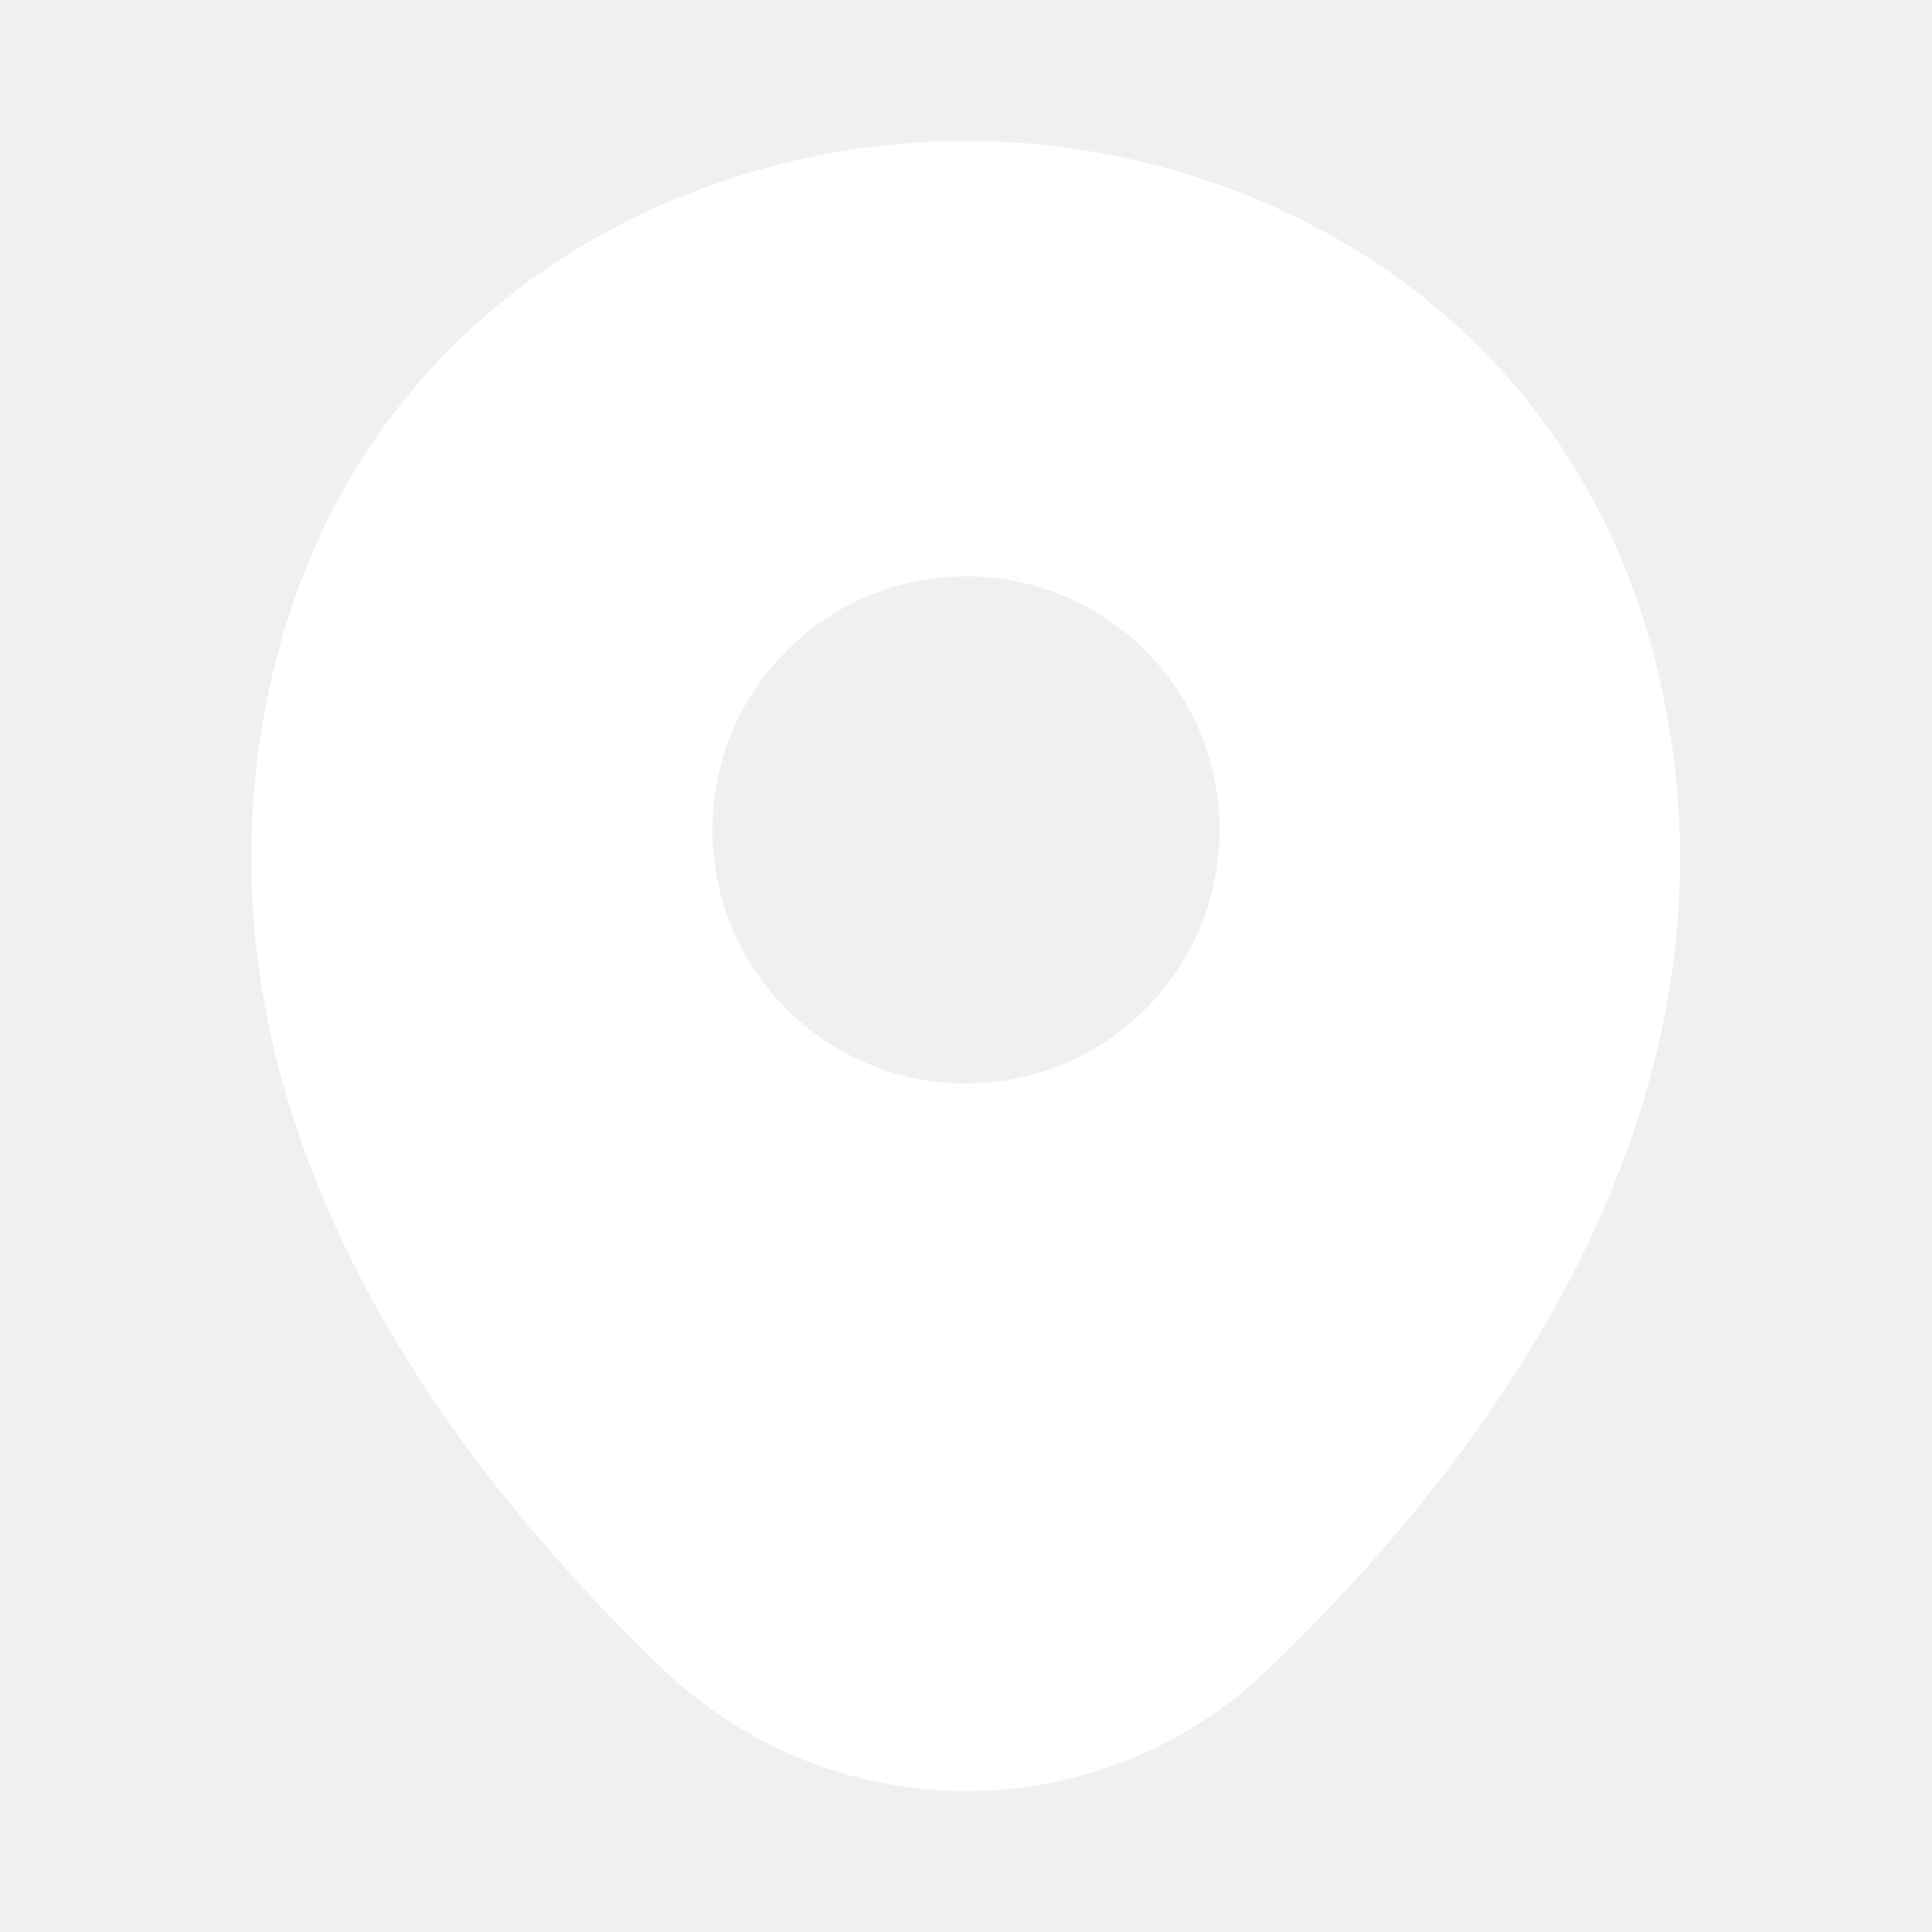
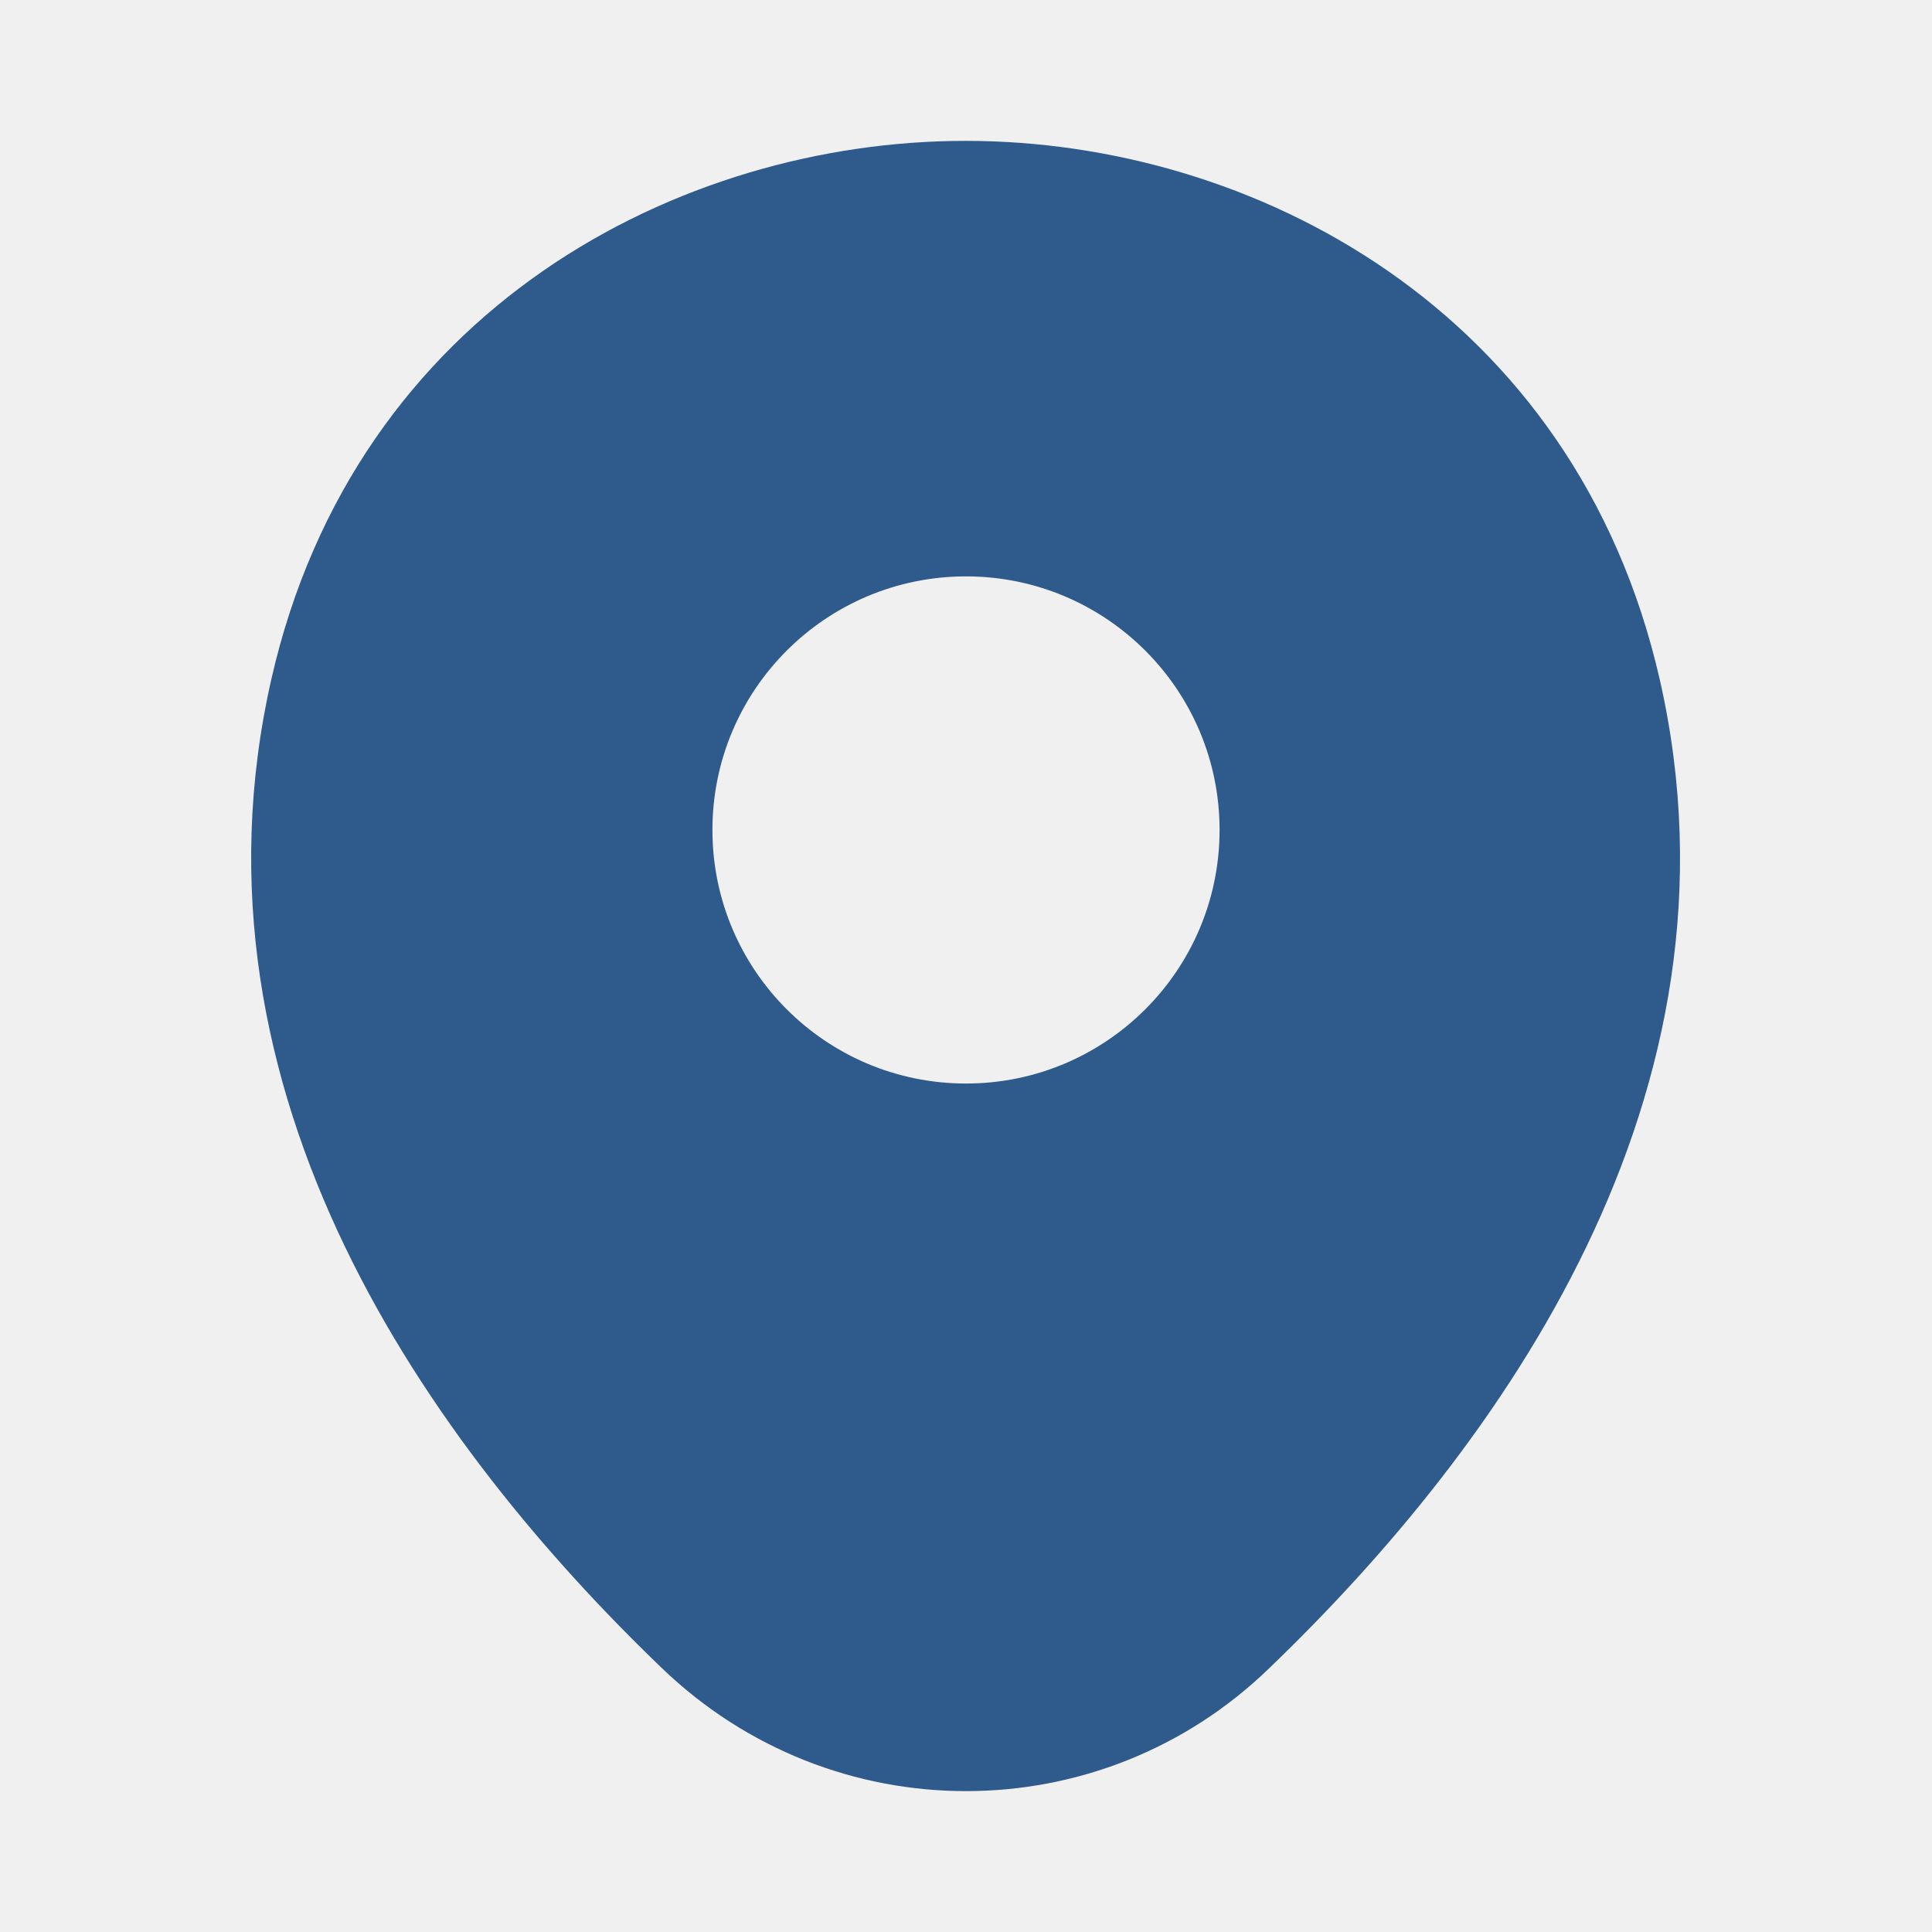
- <svg xmlns="http://www.w3.org/2000/svg" width="16" height="16" viewBox="0 0 16 16" fill="none">
-   <path d="M13.747 5.633C13.047 2.553 10.36 1.167 8 1.167C8 1.167 8 1.167 7.993 1.167C5.64 1.167 2.947 2.547 2.247 5.627C1.467 9.067 3.573 11.98 5.48 13.813C6.187 14.493 7.093 14.833 8 14.833C8.907 14.833 9.813 14.493 10.513 13.813C12.42 11.98 14.527 9.073 13.747 5.633ZM8 8.973C6.84 8.973 5.9 8.033 5.9 6.873C5.9 5.713 6.84 4.773 8 4.773C9.16 4.773 10.1 5.713 10.1 6.873C10.1 8.033 9.16 8.973 8 8.973Z" fill="white" />
+ <svg xmlns="http://www.w3.org/2000/svg" width="24" height="24" viewBox="0 0 24 24" fill="none">
+   <path d="M20.62 8.45C19.57 3.83 15.54 1.75 12 1.75C12 1.75 12 1.75 11.99 1.75C8.46 1.75 4.42 3.82 3.37 8.44C2.2 13.6 5.36 17.97 8.22 20.72C9.28 21.74 10.64 22.25 12 22.25C13.36 22.25 14.72 21.74 15.77 20.72C18.63 17.97 21.79 13.61 20.62 8.45ZM12 13.46C10.26 13.46 8.85 12.05 8.85 10.31C8.85 8.57 10.26 7.16 12 7.16C13.74 7.16 15.15 8.57 15.15 10.31C15.15 12.05 13.74 13.46 12 13.46Z" fill="#2F5A8C" />
</svg>
